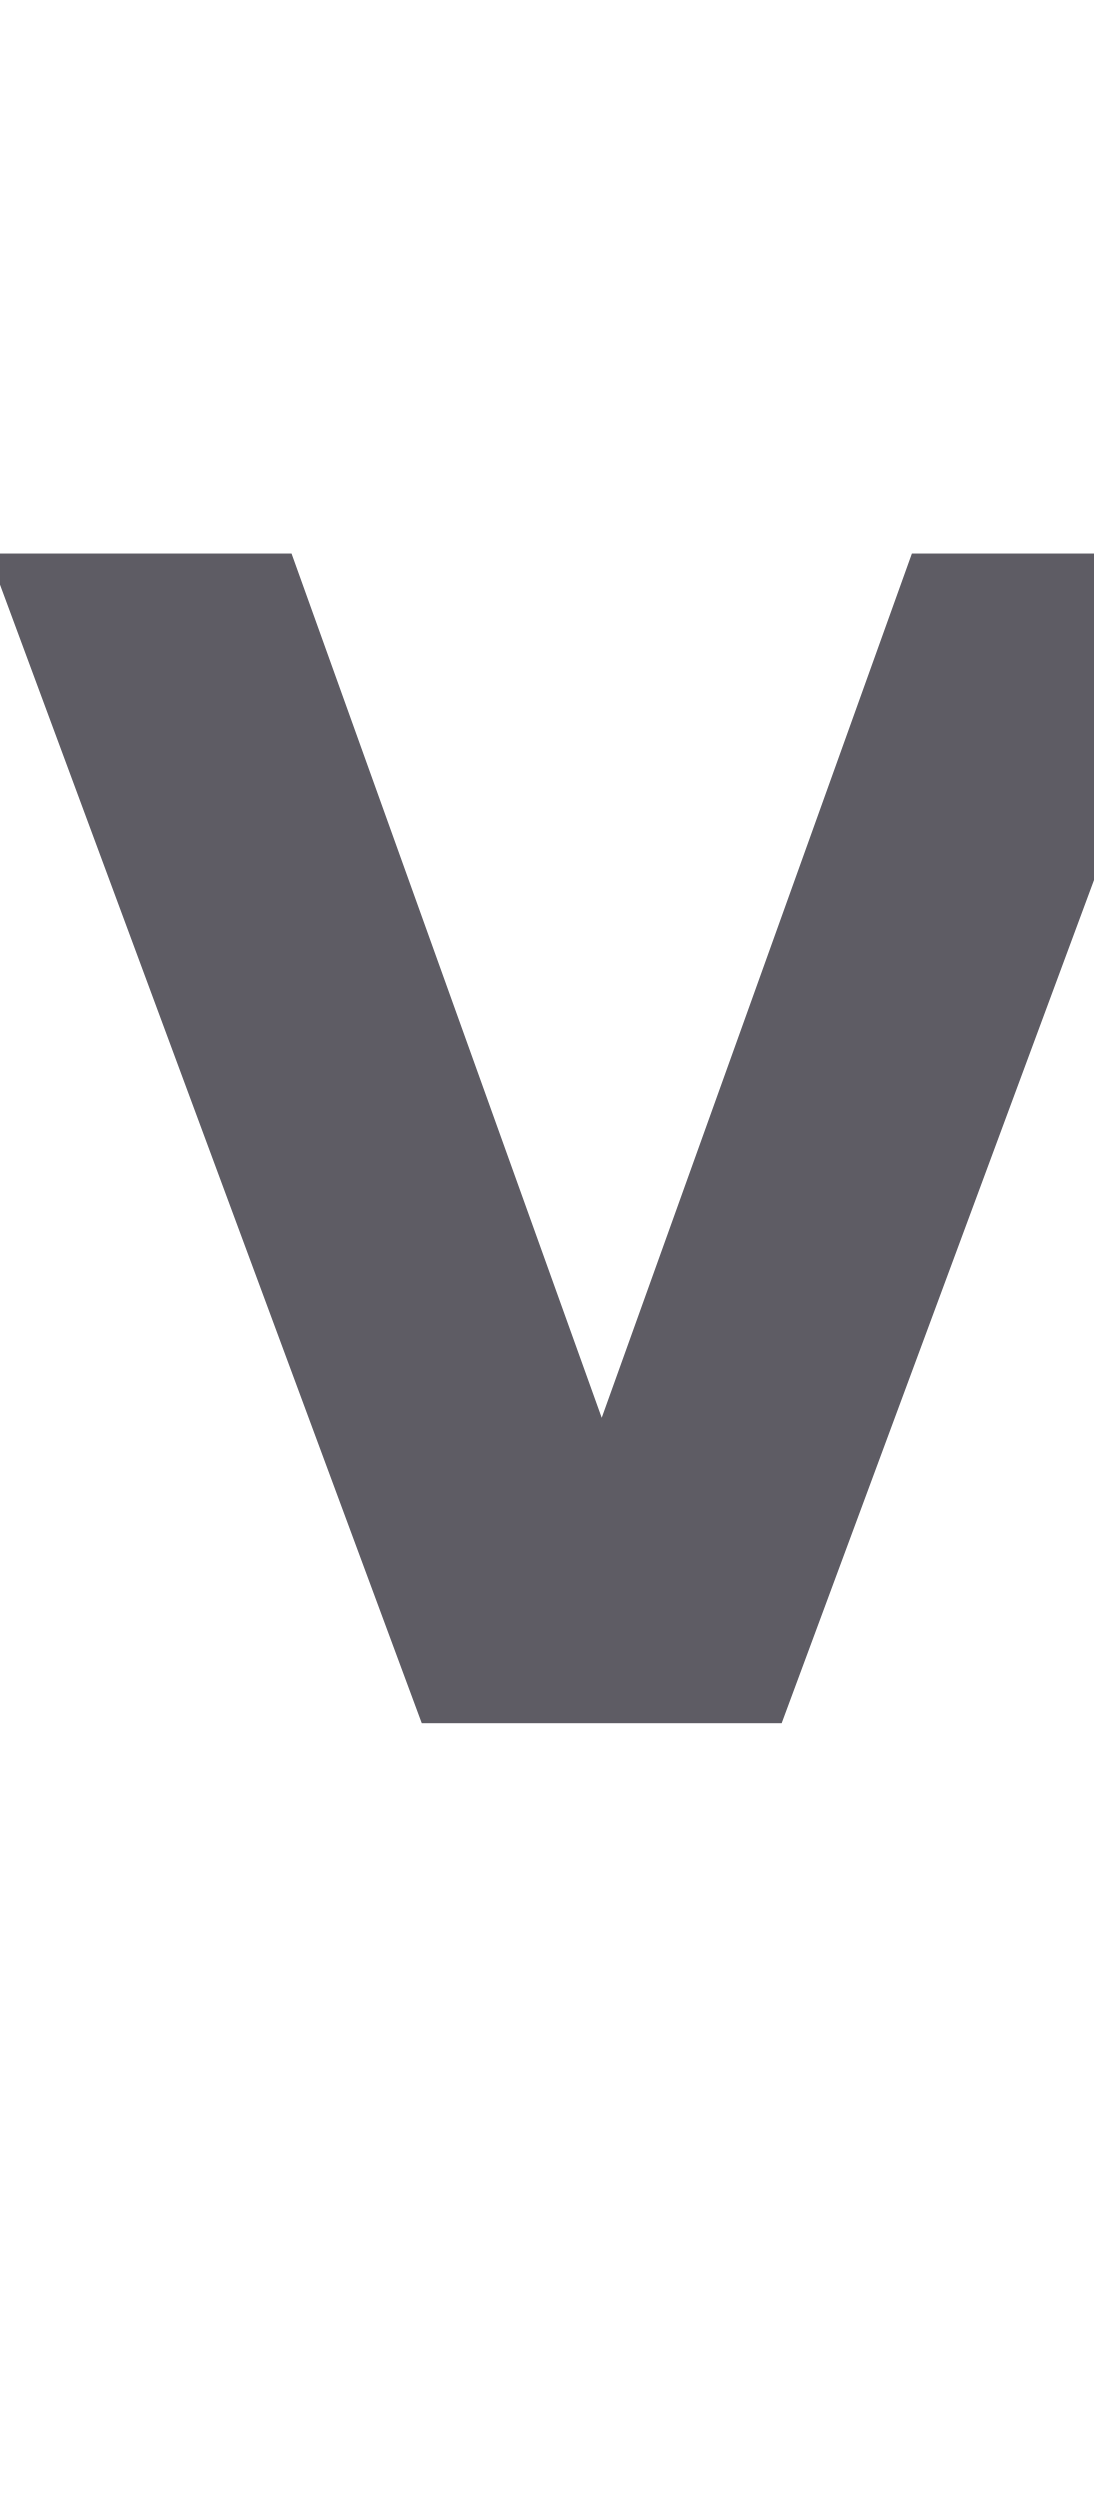
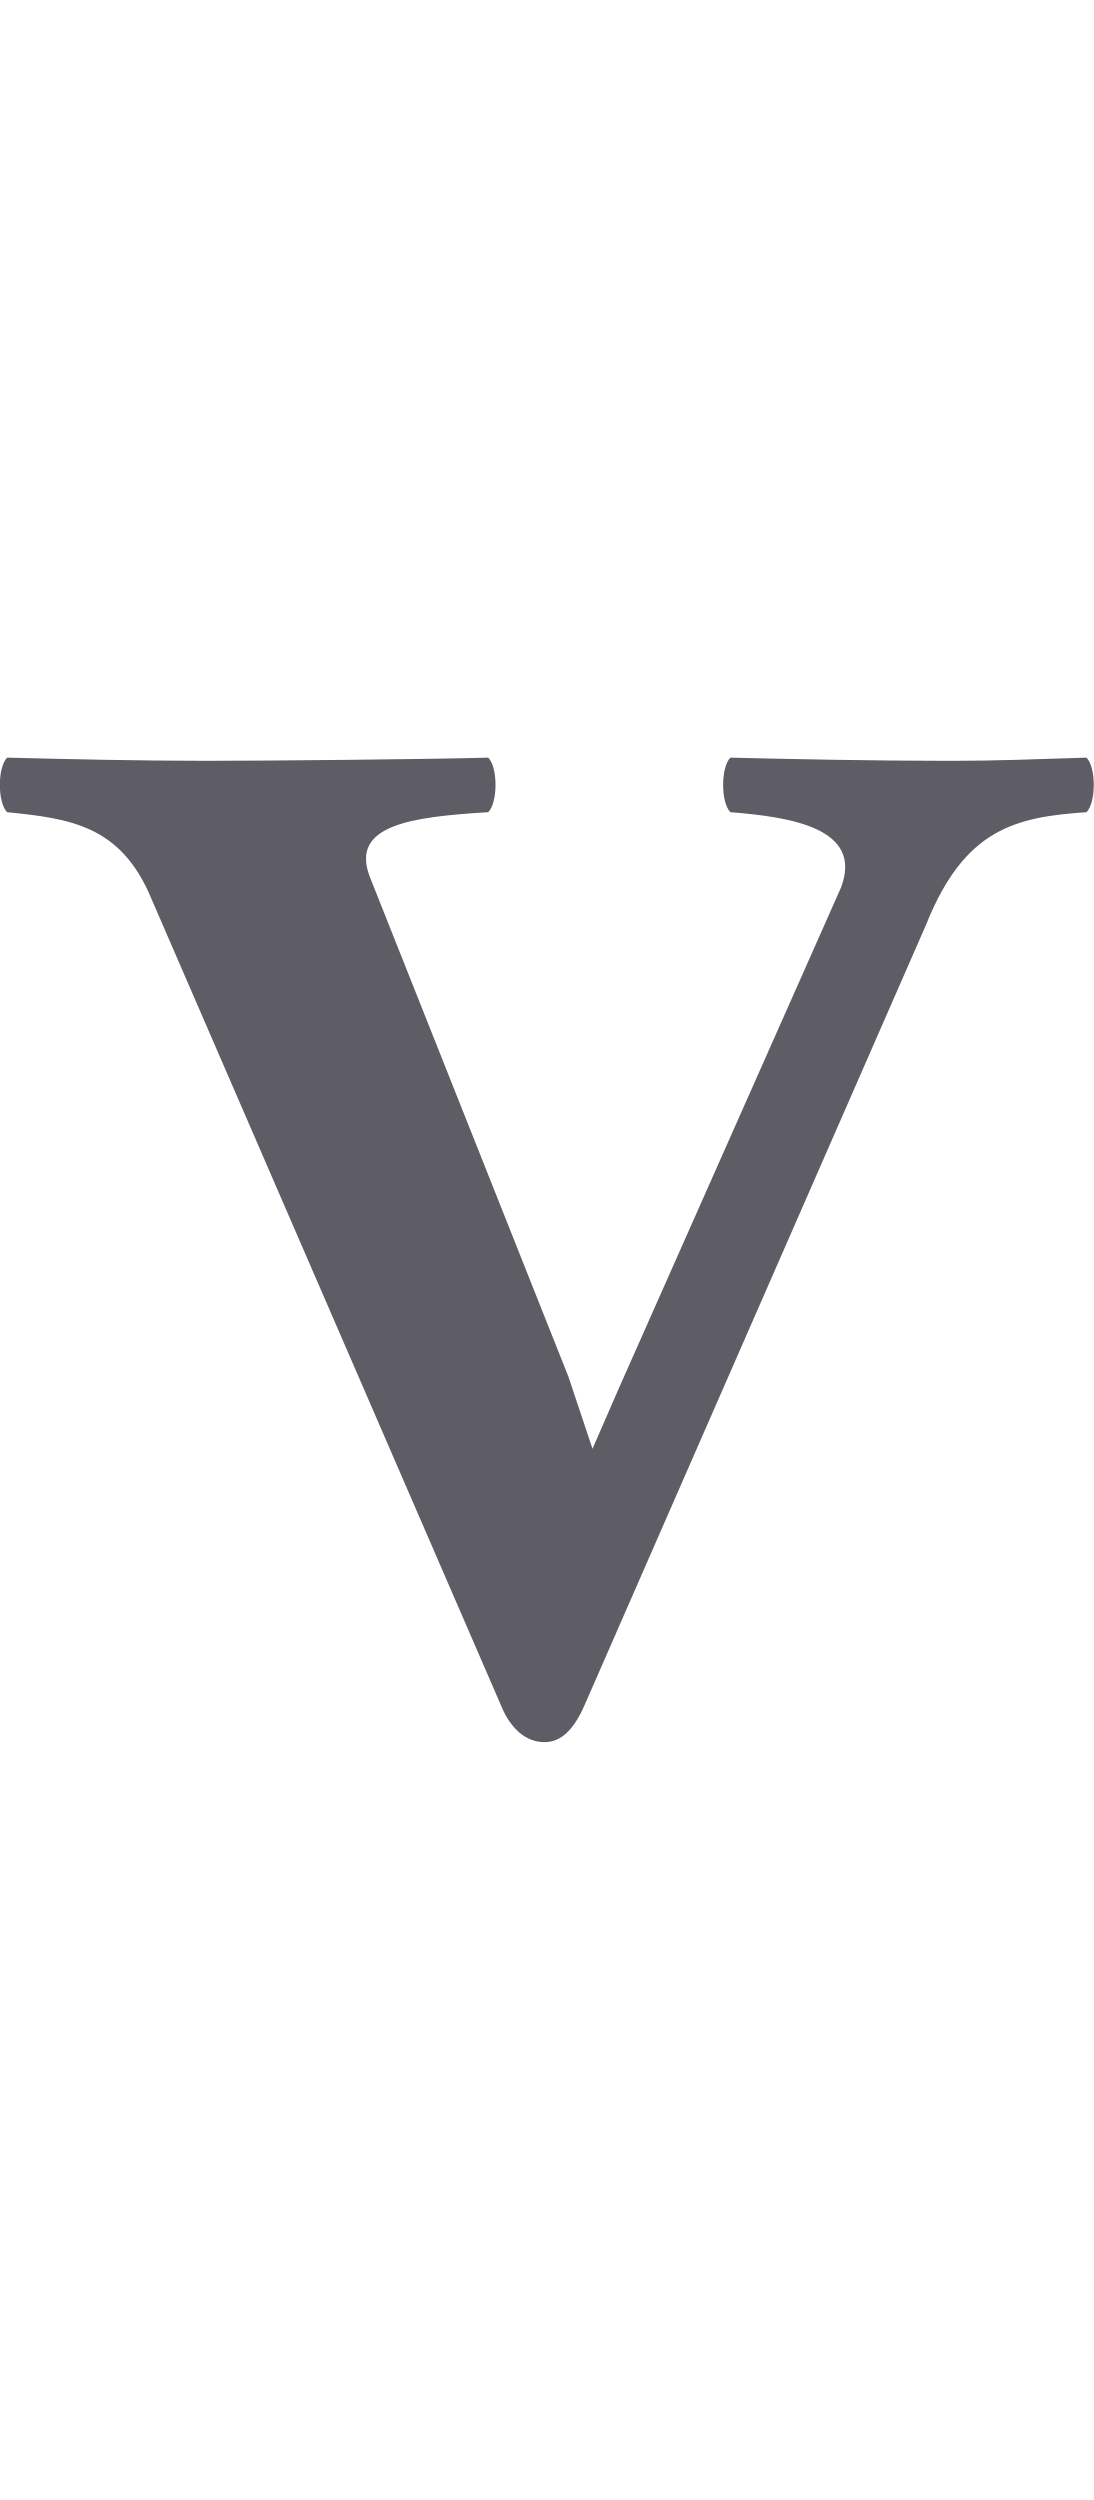
<svg xmlns="http://www.w3.org/2000/svg" width="7.218mm" height="16.498mm" viewBox="0 0 7.218 16.498" version="1.1" id="svg5">
  <defs id="defs2" />
  <g id="layer1" transform="translate(-69.41197,-62.46021)">
-     <text xml:space="preserve" style="font-style:normal;font-variant:normal;font-weight:bold;font-stretch:normal;font-size:10.583px;line-height:1.25;font-family:'Linux Libertine O';-inkscape-font-specification:'Linux Libertine O, Bold';font-variant-ligatures:normal;font-variant-caps:normal;font-variant-numeric:normal;font-variant-east-asian:normal;letter-spacing:0px;word-spacing:0px;fill:#5e5c64;fill-opacity:1;stroke:none;stroke-width:0.265" x="69.29" y="73.831" id="text67060">
-       <tspan id="tspan67058" style="font-style:normal;font-variant:normal;font-weight:bold;font-stretch:normal;font-size:10.583px;font-family:'Linux Libertine O';-inkscape-font-specification:'Linux Libertine O, Bold';font-variant-ligatures:normal;font-variant-caps:normal;font-variant-numeric:normal;font-variant-east-asian:normal;fill:#5e5c64;stroke-width:0.265" x="69.29" y="73.831">Ⅴ</tspan>
-     </text>
+     <g aria-label="Ⅴ" id="text67060" style="font-weight:bold;font-size:10.583px;line-height:1.25;font-family:'Linux Libertine O';-inkscape-font-specification:'Linux Libertine O, Bold';letter-spacing:0px;word-spacing:0px;fill:#5e5c64;stroke-width:0.265">
+       <path d="m 75.524,68.561 c 0.254,-0.635 0.593,-0.709 1.058,-0.741 0.064,-0.064 0.064,-0.296 0,-0.36 -0.392,0.011 -0.529,0.021 -0.942,0.021 -0.434,0 -1.016,-0.011 -1.408,-0.021 -0.064,0.064 -0.064,0.296 0,0.36 0.402,0.032 0.878,0.106 0.73,0.497 l -1.46,3.291 -0.18,0.413 -0.159,-0.476 -1.312,-3.302 c -0.127,-0.339 0.275,-0.392 0.783,-0.423 0.064,-0.064 0.064,-0.296 0,-0.36 -0.392,0.011 -1.45,0.021 -1.863,0.021 -0.434,0 -0.921,-0.011 -1.312,-0.021 -0.064,0.064 -0.064,0.296 0,0.36 0.413,0.042 0.751,0.085 0.952,0.571 l 2.307,5.323 c 0.064,0.159 0.169,0.243 0.286,0.243 0.106,0 0.191,-0.074 0.265,-0.243 z" id="path823" />
+     </g>
  </g>
</svg>
